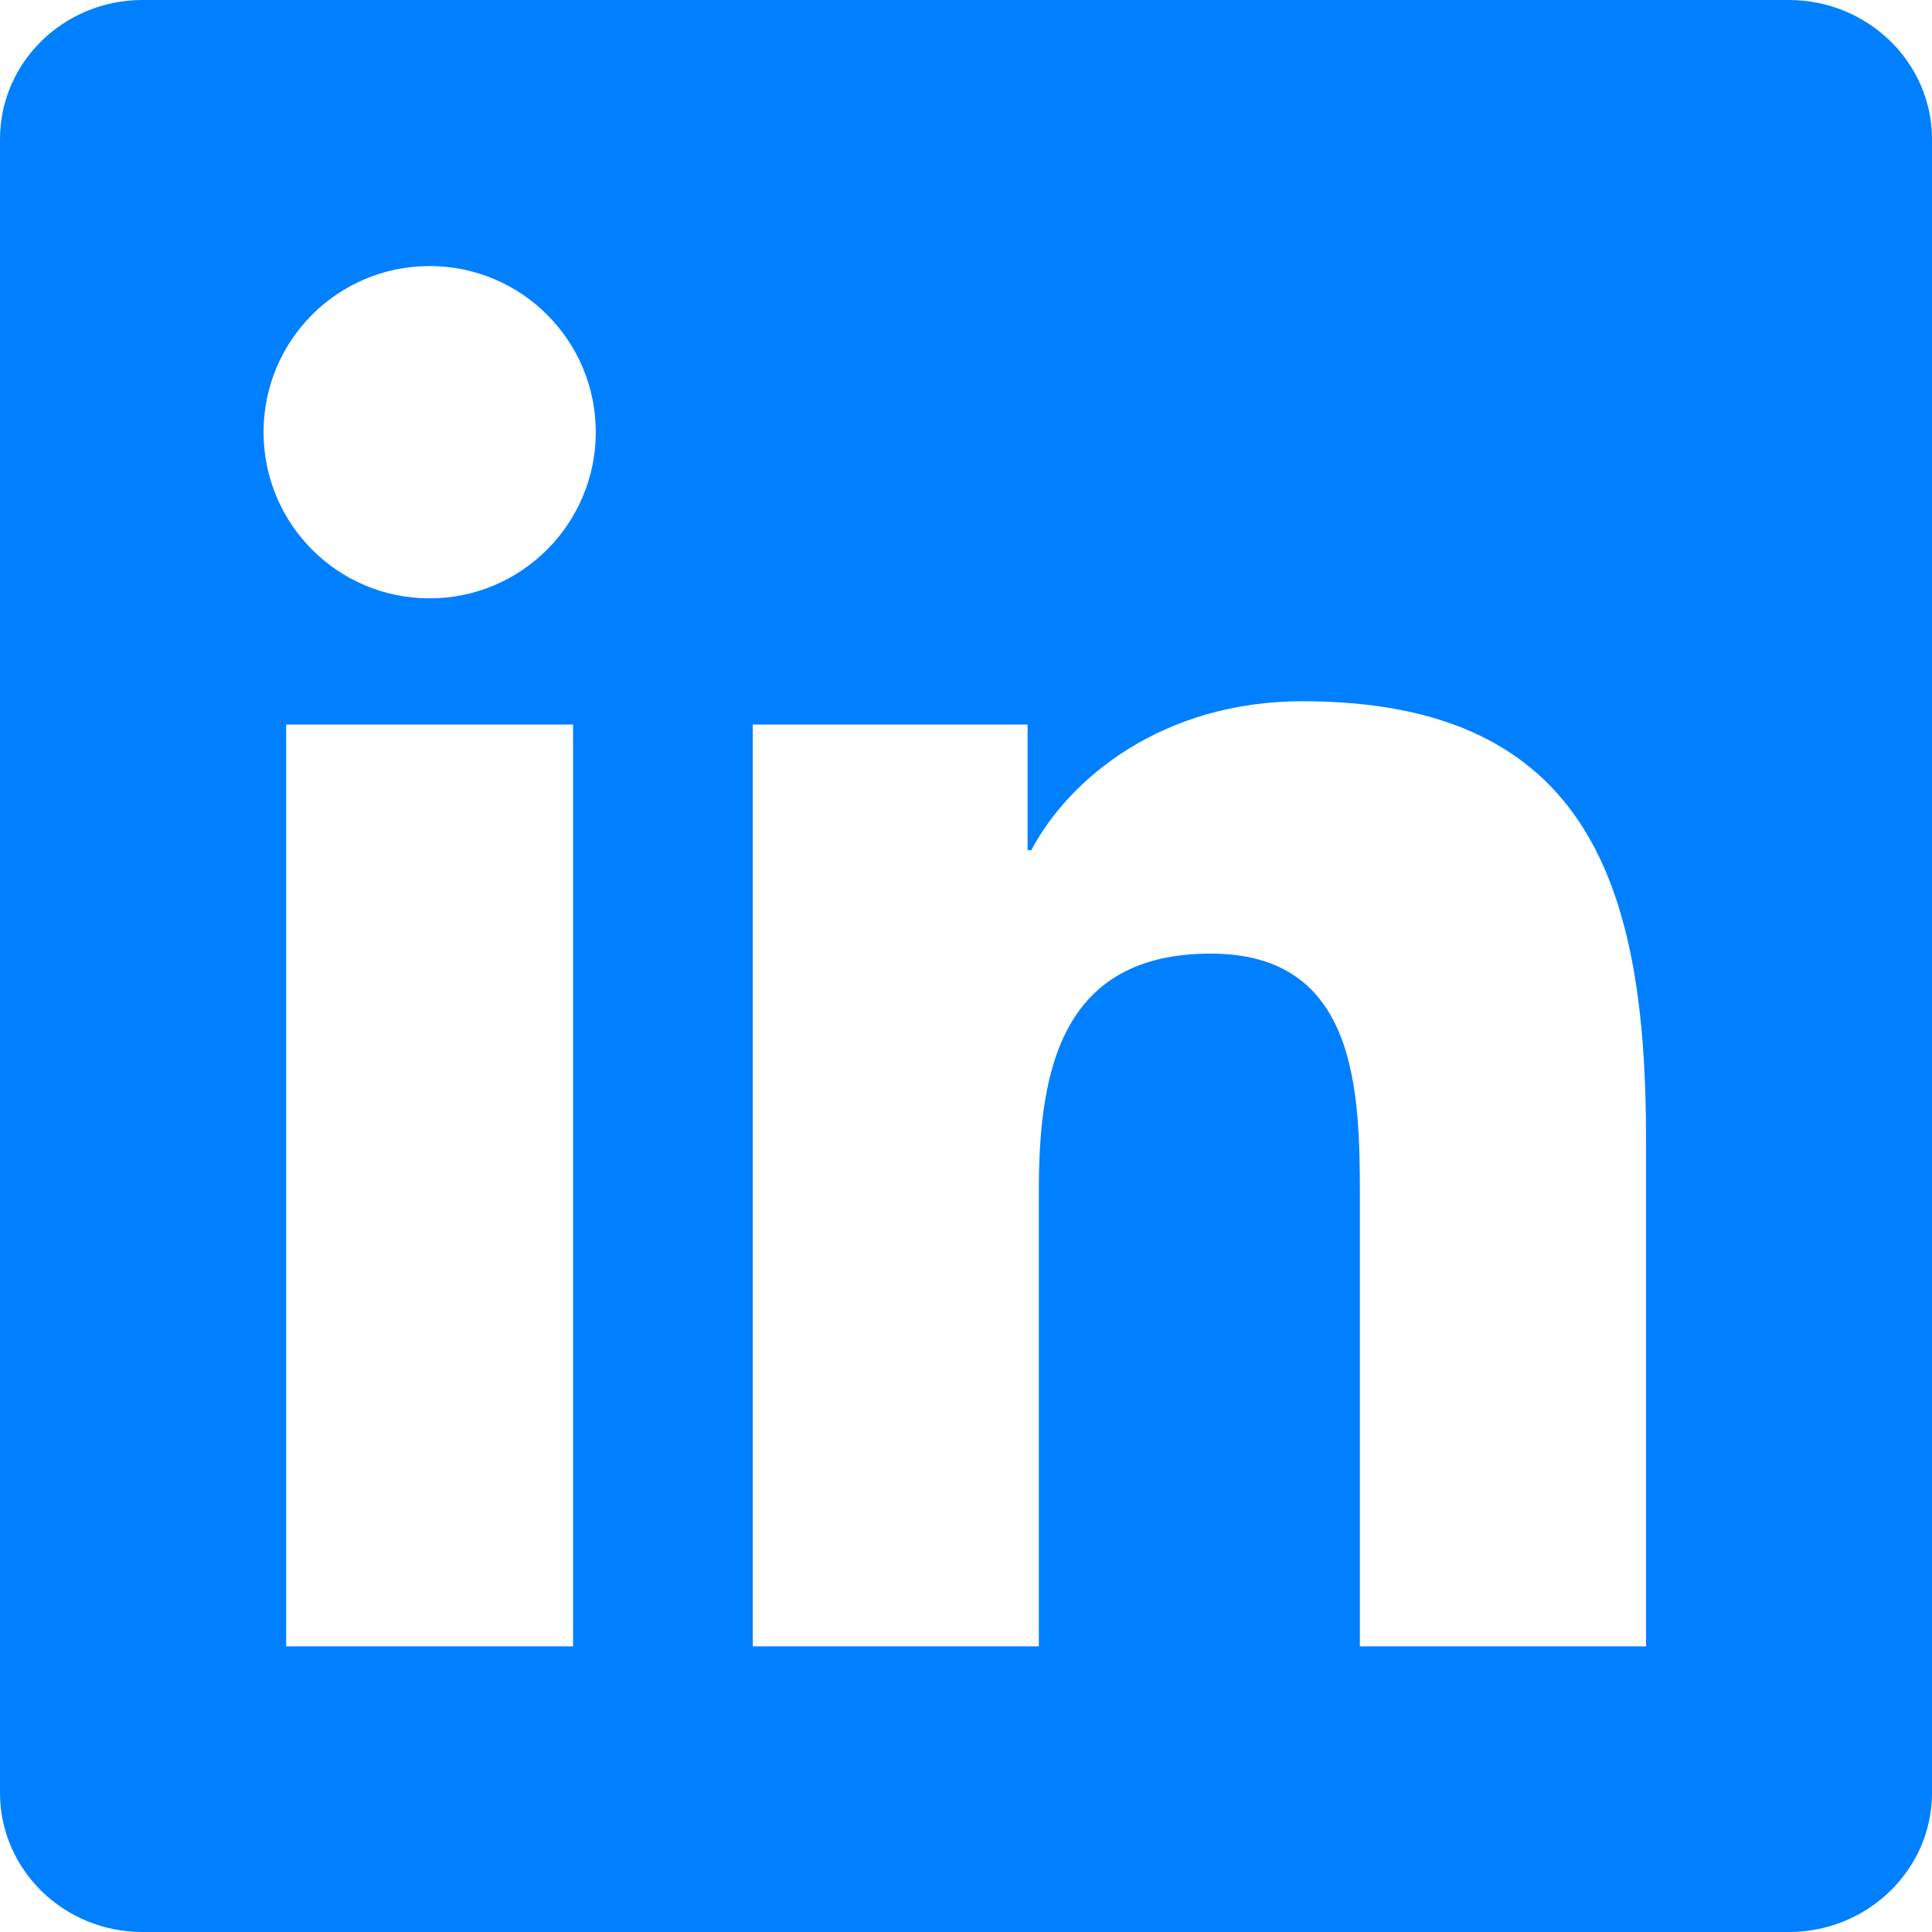
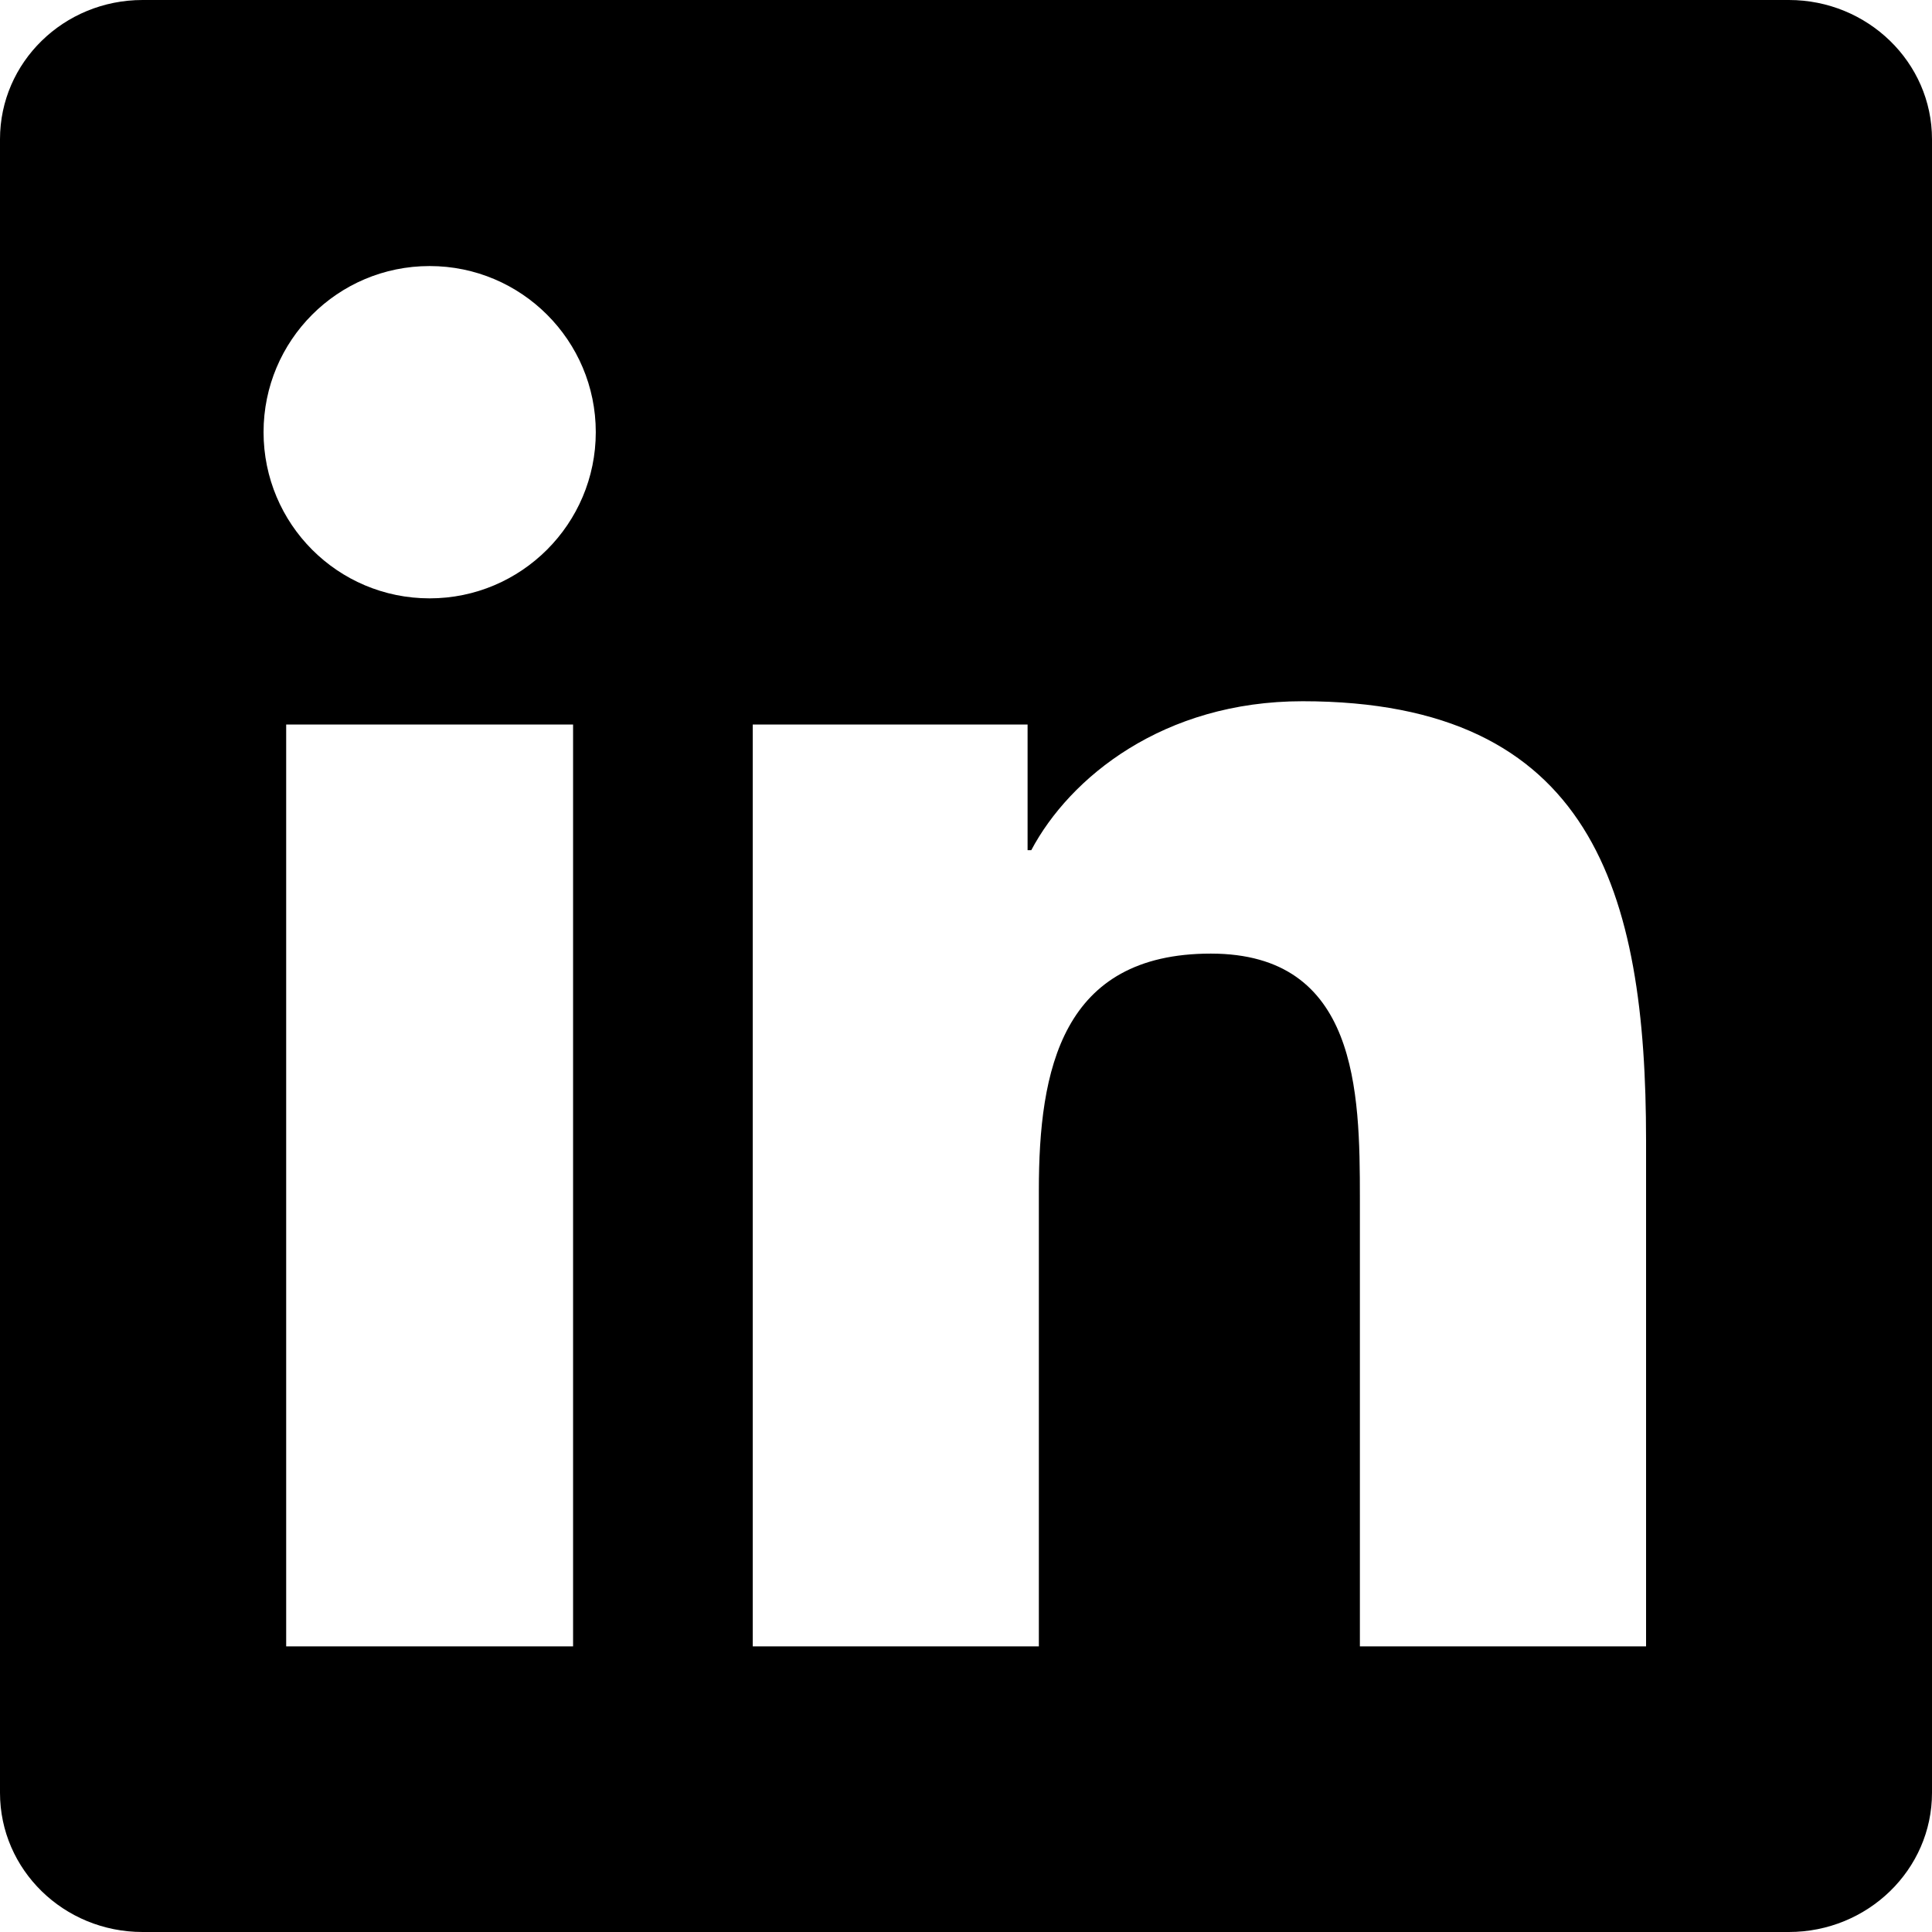
- <svg xmlns="http://www.w3.org/2000/svg" role="img" viewBox="0 0 24 24" fill="#0080FF">
+ <svg xmlns="http://www.w3.org/2000/svg" role="img" viewBox="0 0 24 24" fill="currentColor">
  <path d="M20.447 20.452h-3.554v-5.569c0-1.328-.027-3.037-1.852-3.037-1.853 0-2.136 1.445-2.136 2.939v5.667H9.351V9h3.414v1.561h.046c.477-.9 1.637-1.85 3.37-1.85 3.601 0 4.267 2.37 4.267 5.455v6.286zM5.337 7.433c-1.144 0-2.063-.926-2.063-2.065 0-1.138.92-2.063 2.063-2.063 1.14 0 2.064.925 2.064 2.063 0 1.139-.925 2.065-2.064 2.065zm1.782 13.019H3.555V9h3.564v11.452zM22.225 0H1.771C.792 0 0 .774 0 1.729v20.542C0 23.227.792 24 1.771 24h20.451C23.2 24 24 23.227 24 22.271V1.729C24 .774 23.2 0 22.222 0h.003z" />
</svg>
